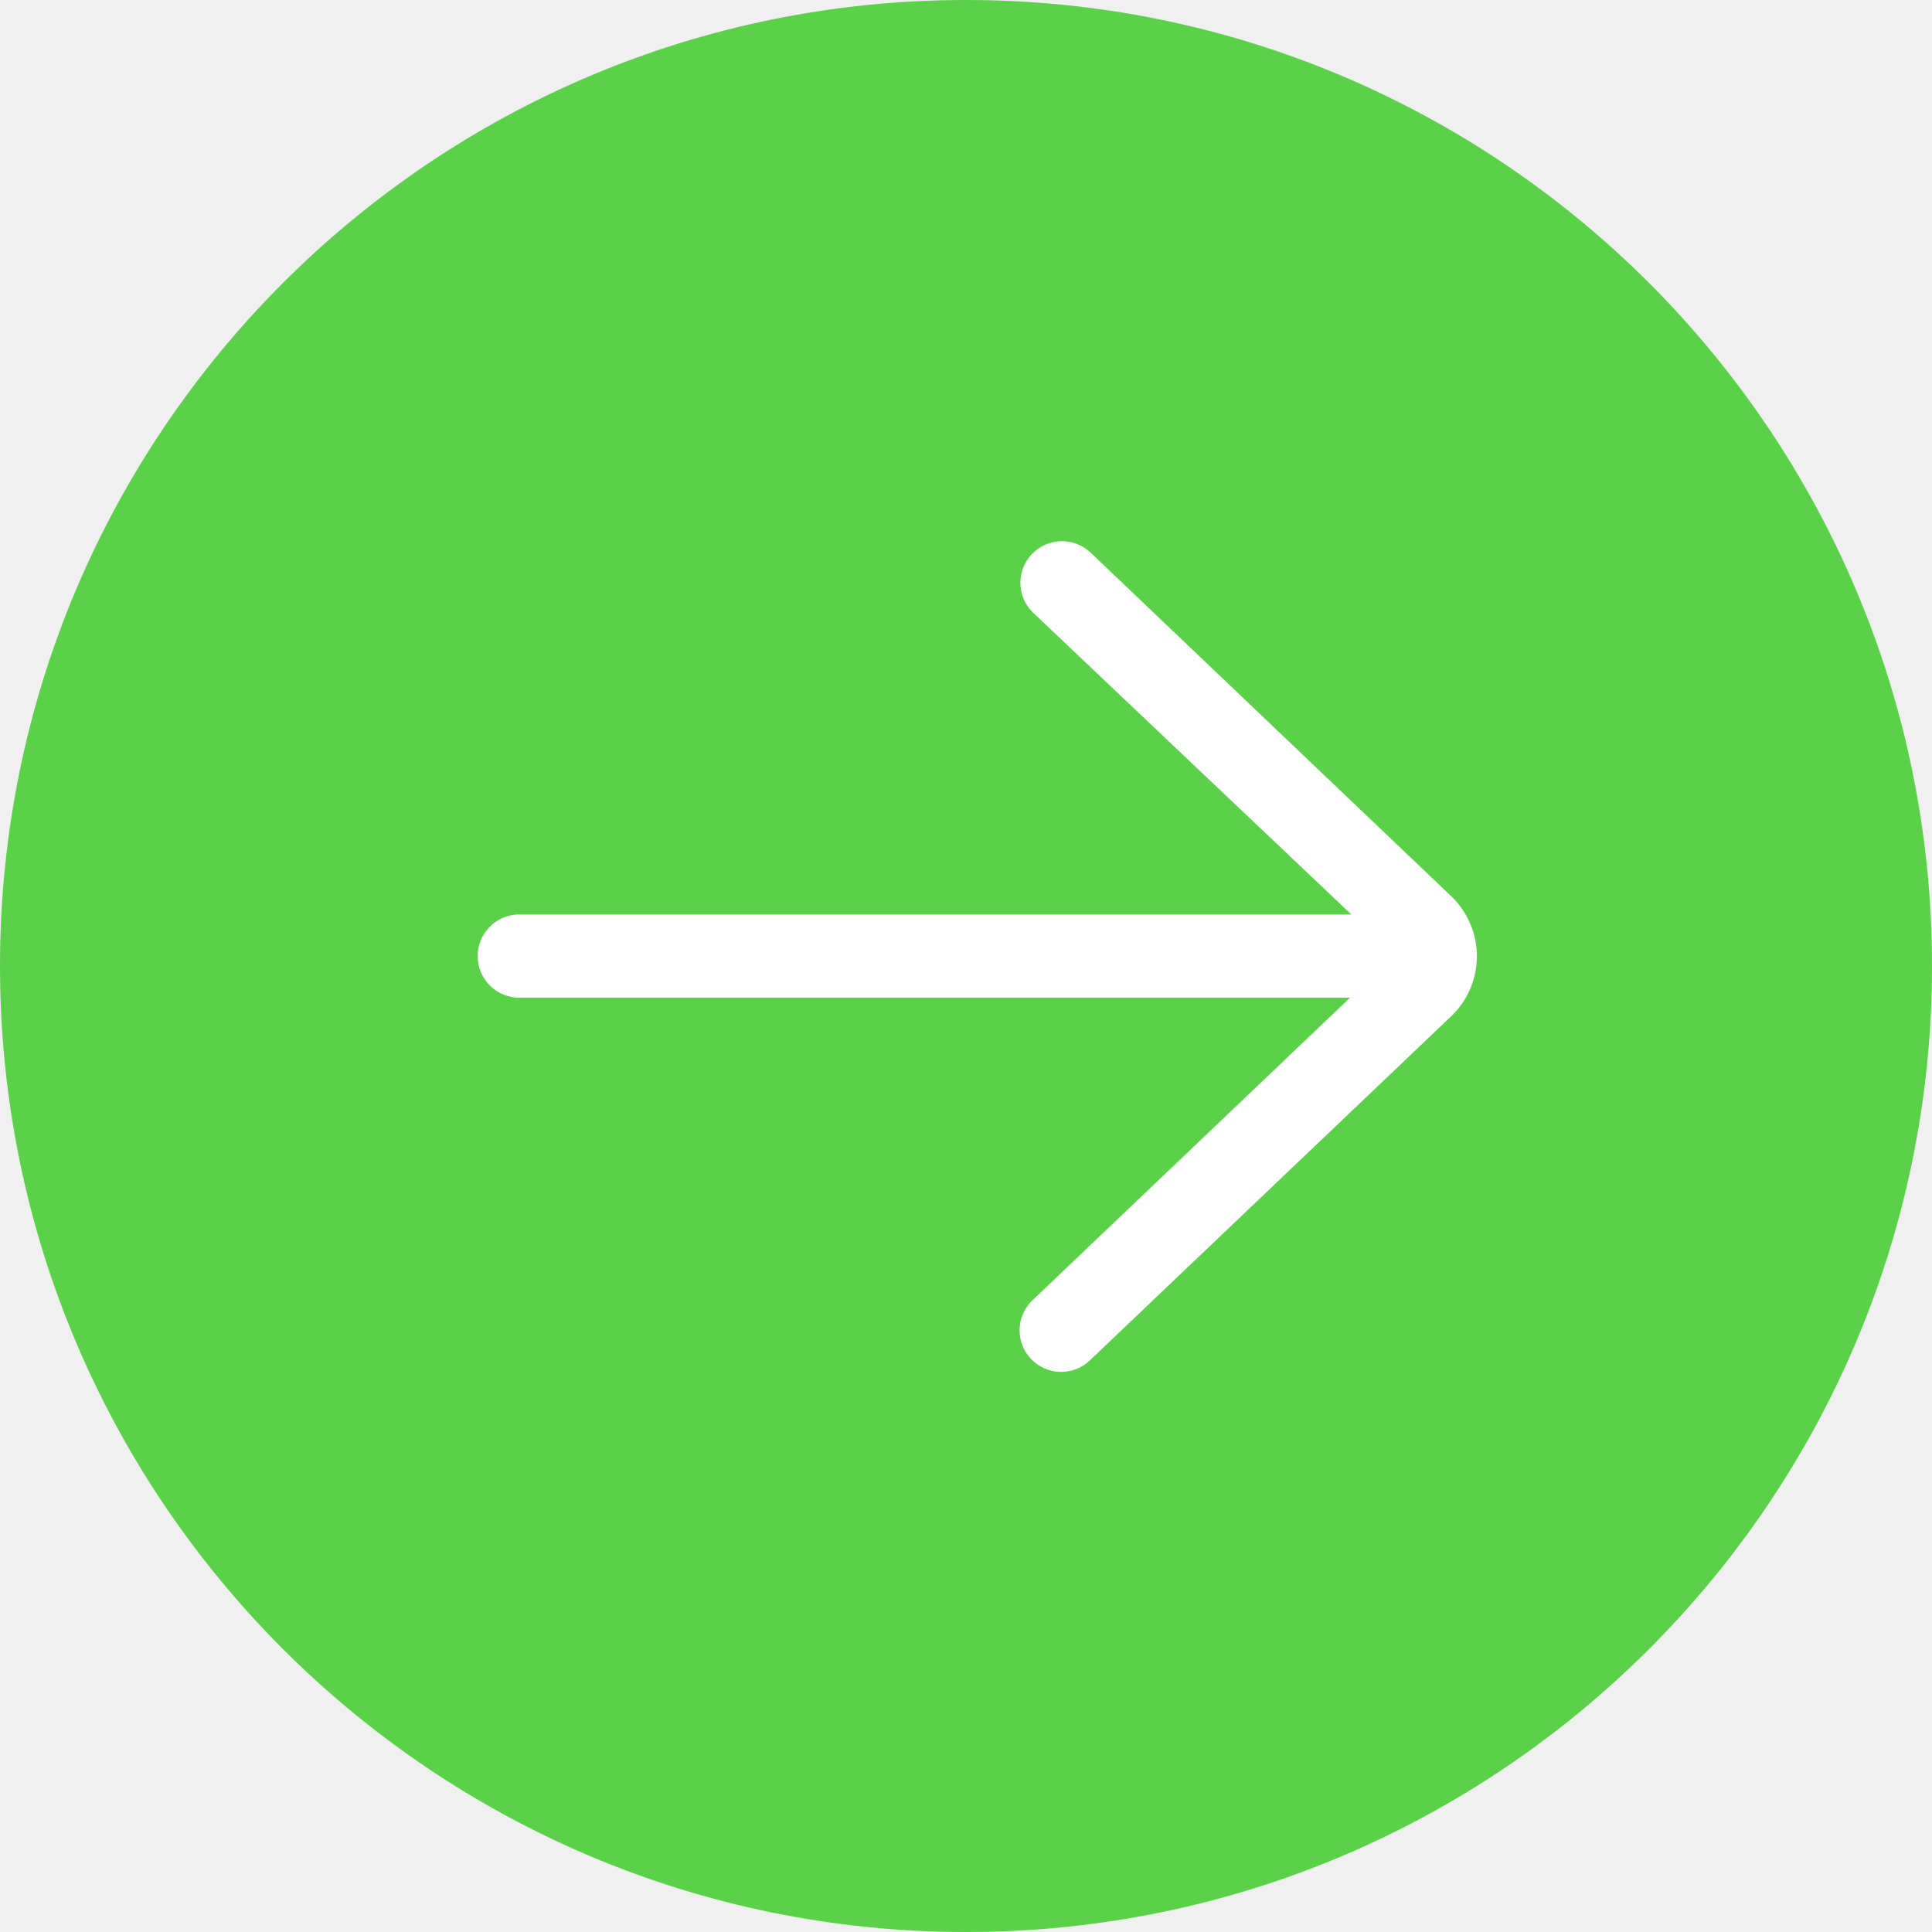
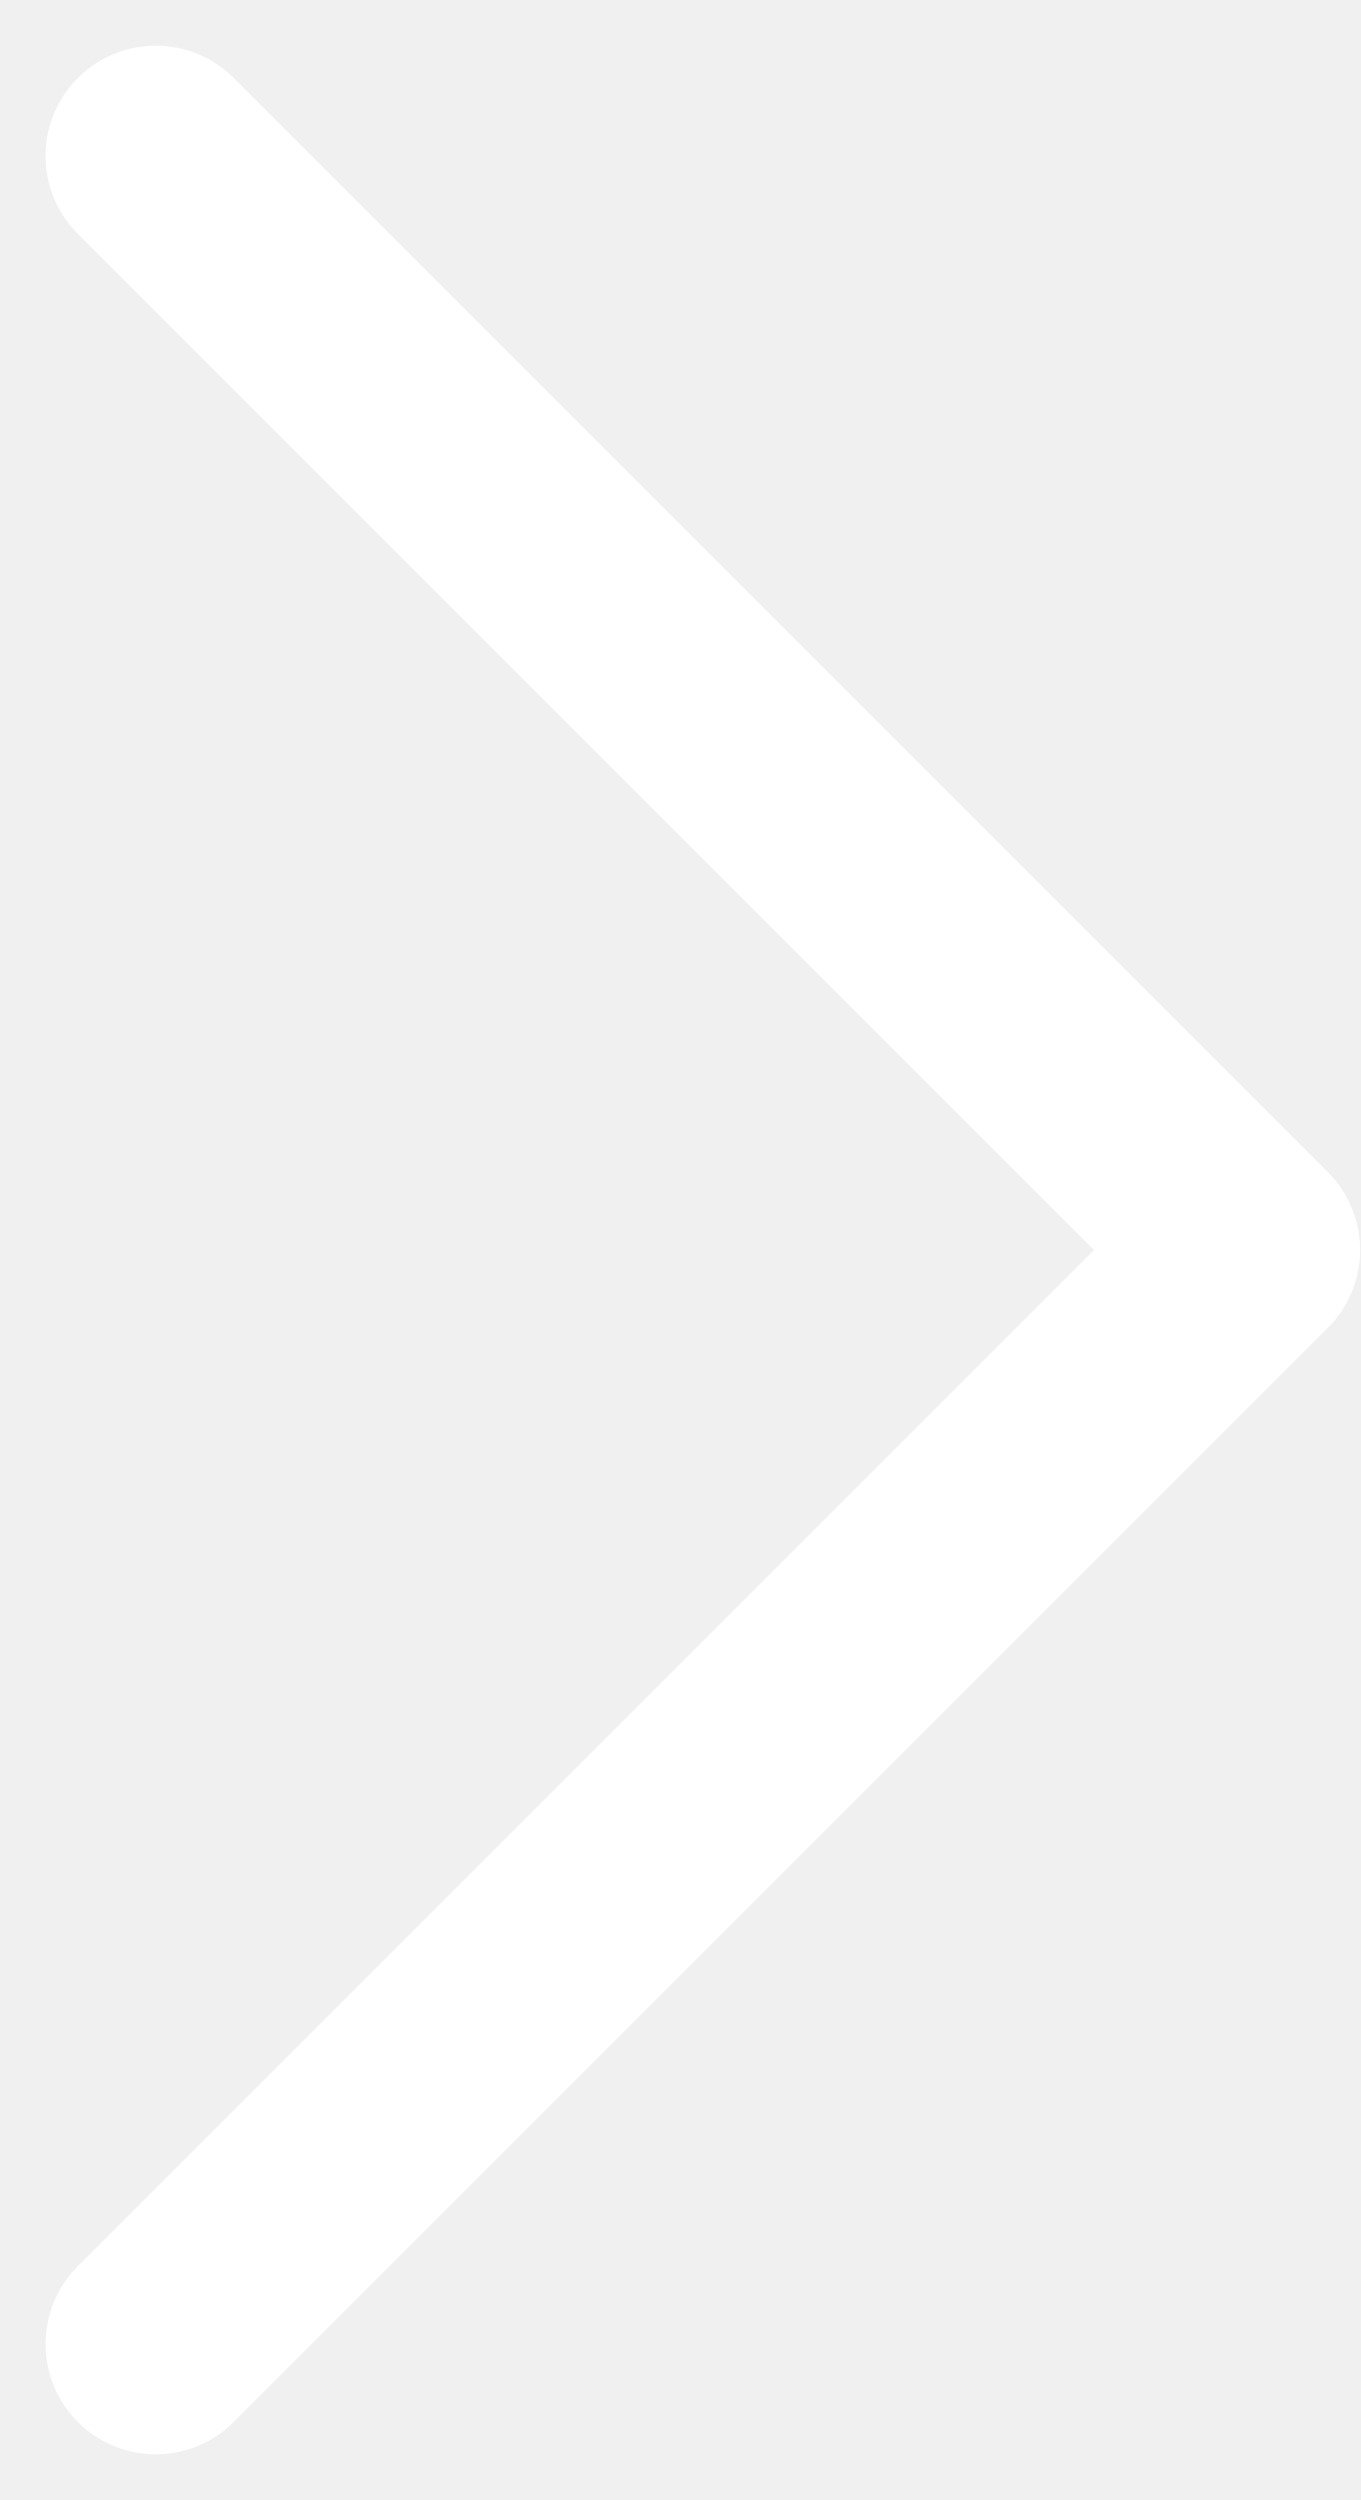
- <svg xmlns="http://www.w3.org/2000/svg" width="34" height="34" viewBox="0 0 34 34">
-   <g id="그룹_71" data-name="그룹 71" transform="translate(-315 -389)">
-     <circle id="타원_58" data-name="타원 58" cx="17" cy="17" r="17" transform="translate(315 389)" fill="#5bd14a" />
-     <path id="right-arrow" d="M18.746,12.2a.732.732,0,0,0-1.009,1.06l5.612,5.322H8.732a.732.732,0,1,0,0,1.463H23.326L17.737,25.37a.731.731,0,1,0,1.009,1.059l6.383-6.079a1.462,1.462,0,0,0-.013-2.081Z" transform="translate(315.433 386.512)" fill="#fff" />
-   </g>
+ <svg xmlns="http://www.w3.org/2000/svg" width="9.256" height="17.012" viewBox="0 0 9.256 17.012">
+   <path id="패스_1057" data-name="패스 1057" d="M1972.263-143l7.445,7.445-7.445,7.445" transform="translate(-1971.203 144.061)" fill="none" stroke="#fff" stroke-linecap="round" stroke-linejoin="round" stroke-width="1.5" />
</svg>
